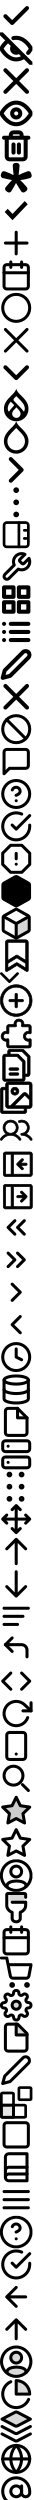
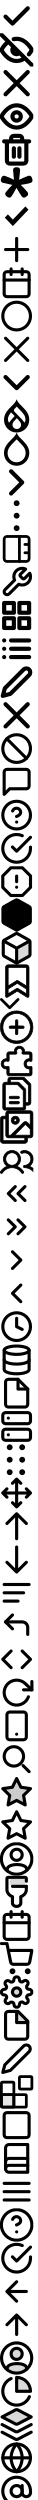
<svg xmlns="http://www.w3.org/2000/svg" xmlns:xlink="http://www.w3.org/1999/xlink">
  <symbol id="checkmark" viewBox="0 0 24 24">
    <path d="M20 6 9 17l-5-5" fill="none" stroke="currentColor" stroke-width="3" stroke-linecap="round" stroke-linejoin="round" />
  </symbol>
  <use xlink:href="#checkmark" width="24" height="24" />
  <view id="checkmark-view" viewBox="0 0 24 24" />
  <symbol id="hide" viewBox="0 0 24 24">
    <path d="M17.94 17.94A10.07 10.07 0 0 1 12 20c-7 0-11-8-11-8a18.45 18.45 0 0 1 5.06-5.94M9.9 4.24A9.12 9.12 0 0 1 12 4c7 0 11 8 11 8a18.5 18.5 0 0 1-2.16 3.19m-6.72-1.07a3 3 0 1 1-4.24-4.24M1 1l22 22" fill="none" stroke="currentColor" stroke-width="3" stroke-linecap="round" stroke-linejoin="round" />
  </symbol>
  <use xlink:href="#hide" y="24" width="24" height="24" />
  <view id="hide-view" viewBox="0 24 24 24" />
  <symbol id="remove" viewBox="0 0 24 24">
    <path d="M20 4 4 20M4 4l16 16" fill="none" stroke="currentColor" stroke-width="3" stroke-linecap="round" stroke-linejoin="round" />
  </symbol>
  <use xlink:href="#remove" y="48" width="24" height="24" />
  <view id="remove-view" viewBox="0 48 24 24" />
  <symbol id="show" viewBox="0 0 24 24">
    <g fill="none" stroke="currentColor" stroke-width="3" stroke-linecap="round" stroke-linejoin="round">
      <path d="M1 12s4-8 11-8 11 8 11 8-4 8-11 8-11-8-11-8z" />
      <circle cx="12" cy="12" r="3" />
    </g>
  </symbol>
  <use xlink:href="#show" y="72" width="24" height="24" />
  <view id="show-view" viewBox="0 72 24 24" />
  <symbol id="trash" viewBox="0 0 24 24">
    <path d="M3 6h18m-2 0v14a2 2 0 0 1-2 2H7a2 2 0 0 1-2-2V6m3 0V4a2 2 0 0 1 2-2h4a2 2 0 0 1 2 2v2m-6 5v6m4-6v6" fill="none" stroke="currentColor" stroke-width="3" stroke-linecap="round" stroke-linejoin="round" />
  </symbol>
  <use xlink:href="#trash" y="96" width="24" height="24" />
  <view id="trash-view" viewBox="0 96 24 24" />
  <symbol id="asterisk" viewBox="0 0 24 24">
    <path fill="currentColor" d="M2.04 11.869a1.973 1.973 0 0 1-1.39-2.53l.388-1.2a1.976 1.976 0 0 1 2.564-1.254c2.867 1.067 5.02 2.008 6.454 2.826-.31-2.963-.521-5.3-.633-7.013C9.35 1.584 10.245.671 11.36.671h1.172c1.129 0 2.036.933 1.96 2.06-.135 1.991-.378 4.307-.734 6.944 1.993-1.004 4.214-1.947 6.668-2.83 1.044-.376 2.182.202 2.524 1.258l.437 1.35c.338 1.045-.23 2.173-1.287 2.477a43.855 43.855 0 0 1-7.143 1.447c1.215 1.057 2.841 2.795 4.88 5.213a1.978 1.978 0 0 1-.38 2.888l-1.005.713c-.89.63-2.124.432-2.736-.472-1.14-1.684-2.421-3.75-3.843-6.2-1.316 2.507-2.515 4.58-3.596 6.212-.6.906-1.828 1.09-2.71.454l-.98-.707a1.986 1.986 0 0 1-.376-2.877c2.115-2.555 3.676-4.296 4.683-5.224-2.375-.459-4.66-.963-6.854-1.508Z" />
  </symbol>
  <use xlink:href="#asterisk" y="120" width="24" height="24" />
  <view id="asterisk-view" viewBox="0 120 24 24" />
  <symbol id="checked" viewBox="0 0 24 24">
    <path fill="currentColor" d="m5.692 10.644 3.58 3.758 9.036-9.489 2.226 2.34L9.272 19.088l-5.806-6.103 2.226-2.34Z" />
  </symbol>
  <use xlink:href="#checked" y="144" width="24" height="24" />
  <view id="checked-view" viewBox="0 144 24 24" />
  <symbol id="add" viewBox="0 0 24 24">
    <path d="M12 4v16m-8-8h16" fill="none" stroke="currentColor" stroke-width="2.25" stroke-linecap="round" stroke-linejoin="round" />
  </symbol>
  <use xlink:href="#add" y="168" width="24" height="24" />
  <view id="add-view" viewBox="0 168 24 24" />
  <symbol id="calendar" viewBox="0 0 24 24">
    <g fill="none" stroke="currentColor" stroke-width="2.25" stroke-linecap="round" stroke-linejoin="round">
      <rect x="3" y="4" width="18" height="18" rx="2" ry="2" />
      <path d="M16 2v4M8 2v4m-5 4h18" />
    </g>
  </symbol>
  <use xlink:href="#calendar" y="192" width="24" height="24" />
  <view id="calendar-view" viewBox="0 192 24 24" />
  <symbol id="circle" viewBox="0 0 24 24">
    <circle cx="12" cy="12" r="10" fill="none" stroke="currentColor" stroke-width="2.25" stroke-linecap="round" stroke-linejoin="round" />
  </symbol>
  <use xlink:href="#circle" y="216" width="24" height="24" />
  <view id="circle-view" viewBox="0 216 24 24" />
  <symbol id="close" viewBox="0 0 24 24">
    <path d="M20 4 4 20M4 4l16 16" fill="none" stroke="currentColor" stroke-width="2.25" stroke-linecap="round" stroke-linejoin="round" />
  </symbol>
  <use xlink:href="#close" y="240" width="24" height="24" />
  <view id="close-view" viewBox="0 240 24 24" />
  <symbol id="drop" viewBox="0 0 24 24">
    <path d="m4 8 8 8 8-8" fill="none" stroke="currentColor" stroke-width="3" stroke-linecap="round" stroke-linejoin="round" />
  </symbol>
  <use xlink:href="#drop" y="264" width="24" height="24" />
  <view id="drop-view" viewBox="0 264 24 24" />
  <symbol id="drupal" viewBox="0 0 24 24">
    <path d="M15.792 5.064C14.088 3.408 12.504 1.824 12.024 0c-.48 1.824-2.064 3.408-3.768 5.064-2.496 2.496-5.352 5.352-5.352 9.648-.144 5.016 3.888 9.192 8.904 9.288 5.016.096 9.216-3.888 9.288-8.904v-.384c.048-4.296-2.808-7.152-5.304-9.648ZM7.56 15.528a5.498 5.498 0 0 0-.696 1.128c-.048.048-.096.12-.168.12h-.048c-.216 0-.432-.384-.432-.384-.048-.096-.12-.216-.168-.312L6 15.984c-.552-1.2-.096-2.904-.096-2.904.216-.816.6-1.632 1.08-2.328.312-.432.648-.864.984-1.296l.432.432 2.04 2.064c.096.096.096.216 0 .312L8.328 14.64l-.768.888Zm4.56 5.952c-1.728 0-3.168-1.416-3.12-3.168 0-.768.312-1.512.768-2.064.648-.768 1.464-1.56 2.376-2.592 1.032 1.128 1.728 1.848 2.376 2.736.048.048.096.12.12.216.336.528.552 1.128.552 1.776.072 1.728-1.344 3.096-3.072 3.096Zm5.904-5.016a.497.497 0 0 1-.312.264h-.048a.913.913 0 0 1-.312-.216c-.552-.816-1.176-1.608-1.848-2.28l-.816-.864-2.76-2.856a35.757 35.757 0 0 1-1.632-1.68c0-.048-.048-.048-.048-.048a1.218 1.218 0 0 1-.216-.432v-.096c-.096-.48.096-.96.432-1.296.528-.528 1.08-1.08 1.608-1.632.552.6 1.176 1.2 1.776 1.824 1.2 1.128 2.28 2.376 3.288 3.72.816 1.176 1.248 2.496 1.248 3.936-.096.504-.168 1.104-.36 1.656Z" />
  </symbol>
  <use xlink:href="#drupal" y="288" width="24" height="24" />
  <view id="drupal-view" viewBox="0 288 24 24" />
  <symbol id="gin" viewBox="0 0 24 24">
    <path d="M12 4.92c.6.696 1.272 1.344 1.92 1.992 2.4 2.4 4.56 4.56 4.56 7.776v.408c-.096 3.528-3 6.384-6.528 6.384h-.12c-1.728-.048-3.384-.744-4.56-1.992-1.176-1.296-1.824-2.952-1.776-4.728v-.048c0-3.216 2.256-5.4 4.56-7.776A49.835 49.835 0 0 0 12 4.92ZM12 0c-.48 1.824-2.088 3.432-3.792 5.04-2.472 2.52-5.328 5.4-5.328 9.648-.12 5.04 3.912 9.216 8.904 9.312H12c4.92 0 9-3.96 9.12-8.904v-.384c0-4.296-2.88-7.128-5.352-9.648C14.088 3.432 12.48 1.824 12 0Z" />
  </symbol>
  <use xlink:href="#gin" y="312" width="24" height="24" />
  <view id="gin-view" viewBox="0 312 24 24" />
  <symbol id="handle" viewBox="0 0 24 24">
    <path d="m8 20 8-8-8-8" fill="none" stroke="currentColor" stroke-width="3" stroke-linecap="round" stroke-linejoin="round" />
  </symbol>
  <use xlink:href="#handle" y="336" width="24" height="24" />
  <view id="handle-view" viewBox="0 336 24 24" />
  <symbol id="more" viewBox="0 0 24 24">
    <path d="M12 13a1 1 0 1 0 0-2 1 1 0 0 0 0 2Zm0-9a1 1 0 1 0 0-2 1 1 0 0 0 0 2Zm0 18a1 1 0 1 0 0-2 1 1 0 0 0 0 2Z" fill="none" stroke="currentColor" stroke-width="2.25" stroke-linecap="round" stroke-linejoin="round" />
  </symbol>
  <use xlink:href="#more" y="360" width="24" height="24" />
  <view id="more-view" viewBox="0 360 24 24" />
  <symbol id="sidebar" viewBox="0 0 24 24">
    <g fill="none" stroke="currentColor" stroke-width="2" stroke-linecap="round" stroke-linejoin="round">
      <rect x="3" y="3" width="18" height="18" rx="2" ry="2" />
      <path d="M14 3v18m4-12.25h2m-2 6h2" />
    </g>
  </symbol>
  <use xlink:href="#sidebar" y="384" width="24" height="24" />
  <view id="sidebar-view" viewBox="0 384 24 24" />
  <symbol id="tool" viewBox="0 0 24 24">
    <path d="M14.7 6.3a1 1 0 0 0 0 1.4l1.6 1.6a1 1 0 0 0 1.4 0l3.77-3.77a6 6 0 0 1-7.94 7.94l-6.91 6.91a2.12 2.12 0 0 1-3-3l6.91-6.91a6 6 0 0 1 7.94-7.94l-3.76 3.76z" fill="none" stroke="currentColor" stroke-width="2.25" stroke-linecap="round" stroke-linejoin="round" />
  </symbol>
  <use xlink:href="#tool" y="408" width="24" height="24" />
  <view id="tool-view" viewBox="0 408 24 24" />
  <symbol id="grid" viewBox="0 0 24 24">
    <path d="M3 3h7v7H3zm11 0h7v7h-7zm0 11h7v7h-7zM3 14h7v7H3z" fill="none" stroke="currentColor" stroke-width="3" stroke-linecap="round" stroke-linejoin="round" />
  </symbol>
  <use xlink:href="#grid" y="432" width="24" height="24" />
  <view id="grid-view" viewBox="0 432 24 24" />
  <symbol id="list" viewBox="0 0 24 24">
    <path d="M8 6h13M8 12h13M8 18h13M3 6h.01M3 12h.01M3 18h.01" fill="none" stroke="currentColor" stroke-width="3" stroke-linecap="round" stroke-linejoin="round" />
  </symbol>
  <use xlink:href="#list" y="456" width="24" height="24" />
  <view id="list-view" viewBox="0 456 24 24" />
  <symbol id="media-edit" viewBox="0 0 24 24">
    <path d="M17 3a2.828 2.828 0 1 1 4 4L7.5 20.5 2 22l1.5-5.5L17 3z" fill="none" stroke="currentColor" stroke-width="3" stroke-linecap="round" stroke-linejoin="round" />
  </symbol>
  <use xlink:href="#media-edit" y="480" width="24" height="24" />
  <view id="media-edit-view" viewBox="0 480 24 24" />
  <symbol id="media-remove" viewBox="0 0 24 24">
    <path d="M20 4 4 20M4 4l16 16" fill="none" stroke="currentColor" stroke-width="3" stroke-linecap="round" stroke-linejoin="round" />
  </symbol>
  <use xlink:href="#media-remove" y="504" width="24" height="24" />
  <view id="media-remove-view" viewBox="0 504 24 24" />
  <symbol id="error" viewBox="0 0 24 24">
    <g fill="none" stroke="currentColor" stroke-width="2.25" stroke-linecap="round" stroke-linejoin="round">
      <circle cx="12" cy="12" r="10" />
      <path d="m4.93 4.93 14.14 14.14" />
    </g>
  </symbol>
  <use xlink:href="#error" y="528" width="24" height="24" />
  <view id="error-view" viewBox="0 528 24 24" />
  <symbol id="info" viewBox="0 0 24 24">
    <path d="M21 15a2 2 0 0 1-2 2H7l-4 4V5a2 2 0 0 1 2-2h14a2 2 0 0 1 2 2z" fill="none" stroke="currentColor" stroke-width="2.25" stroke-linecap="round" stroke-linejoin="round" />
  </symbol>
  <use xlink:href="#info" y="552" width="24" height="24" />
  <view id="info-view" viewBox="0 552 24 24" />
  <symbol id="question" viewBox="0 0 24 24">
    <g fill="none" stroke="currentColor" stroke-width="2.25" stroke-linecap="round" stroke-linejoin="round">
      <circle cx="12" cy="12" r="10" />
      <path d="M9.09 9a3 3 0 0 1 5.83 1c0 2-3 3-3 3m.08 4h.01" />
    </g>
  </symbol>
  <use xlink:href="#question" y="576" width="24" height="24" />
  <view id="question-view" viewBox="0 576 24 24" />
  <symbol id="status" viewBox="0 0 24 24">
    <g fill="none" stroke="currentColor" stroke-width="2.25" stroke-linecap="round" stroke-linejoin="round">
      <path d="M22 11.08V12a10 10 0 1 1-5.93-9.14" />
      <path d="M22 4 12 14.01l-3-3" />
    </g>
  </symbol>
  <use xlink:href="#status" y="600" width="24" height="24" />
  <view id="status-view" viewBox="0 600 24 24" />
  <symbol id="warning" viewBox="0 0 24 24">
    <path d="M7.86 2h8.28L22 7.86v8.28L16.14 22H7.86L2 16.14V7.86L7.86 2zM12 8v4m0 4h.01" fill="none" stroke="currentColor" stroke-width="2.25" stroke-linecap="round" stroke-linejoin="round" />
  </symbol>
  <use xlink:href="#warning" y="624" width="24" height="24" />
  <view id="warning-view" viewBox="0 624 24 24" />
  <symbol id="block" viewBox="0 0 24 24">
    <g stroke="currentColor" stroke-width="2.25" stroke-linecap="round" stroke-linejoin="round">
      <path d="M12.667 1.3h0l.005.003 8.55 4.798.003.001c.2.114.364.277.477.469.114.193.173.41.173.63V16.8c0 .22-.06.436-.173.63a1.298 1.298 0 0 1-.477.468h-.002l-8.551 4.8-.005.002a1.353 1.353 0 0 1-1.334 0l-.005-.003-8.55-4.798-.003-.001a1.298 1.298 0 0 1-.477-.469 1.243 1.243 0 0 1-.173-.629V7.2c0-.22.06-.437.173-.63a1.298 1.298 0 0 1 .48-.469l8.55-4.798h0l.005-.003a1.354 1.354 0 0 1 1.334 0Z" />
      <path d="m3 7 9 5 9-5m-9 16V12" />
    </g>
  </symbol>
  <use xlink:href="#block" y="648" width="24" height="24" />
  <view id="block-view" viewBox="0 648 24 24" />
  <symbol id="blocks" viewBox="0 0 24 24">
    <g fill="none" stroke="currentColor" stroke-width="2.25" stroke-linecap="round" stroke-linejoin="round">
      <path d="M12.643 1.544h0l.004.002 8.373 4.699h.002c.193.11.35.266.459.45.109.186.165.394.166.605v9.4c0 .21-.057.42-.166.604a1.248 1.248 0 0 1-.46.452l-8.374 4.698-.004.002a1.301 1.301 0 0 1-1.284 0l-.004-.002-8.373-4.698-.002-.002a1.248 1.248 0 0 1-.46-.45 1.193 1.193 0 0 1-.165-.604V7.3c0-.211.057-.42.166-.604.109-.185.266-.34.459-.45l.002-.001 8.373-4.699h0l.004-.002a1.303 1.303 0 0 1 1.284 0Z" />
      <path d="M3.188 7.104 12.001 12l8.812-4.896M12 22.77V12" />
    </g>
    <path d="m12 12 9.5-5v10.5L12 23V12Z" fill="currentColor" fill-opacity=".15" />
  </symbol>
  <use xlink:href="#blocks" y="672" width="24" height="24" />
  <view id="blocks-view" viewBox="0 672 24 24" />
  <symbol id="bookmarks" viewBox="0 0 24 24">
    <path d="M19.04 0H5.88A1.88 1.88 0 0 0 4 1.88v20.68a.94.94 0 0 0 1.438.797l7.022-4.389 7.023 4.389a.939.939 0 0 0 1.437-.797V1.88A1.88 1.88 0 0 0 19.04 0Zm0 1.88v13.345l-6.083-3.801a.94.94 0 0 0-.996 0l-6.081 3.8V1.88h13.16Zm-6.083 15.184a.94.94 0 0 0-.996 0l-6.081 3.8v-3.423l6.58-4.113 6.58 4.113v3.424l-6.083-3.801Z" fill="currentColor" stroke="currentColor" stroke-width=".5" stroke-linecap="round" stroke-linejoin="round" />
  </symbol>
  <use xlink:href="#bookmarks" y="696" width="24" height="24" />
  <view id="bookmarks-view" viewBox="0 696 24 24" />
  <symbol id="chevron-down" viewBox="0 0 14 9">
    <path d="m1 1 6 6 6-6" fill="none" stroke="currentColor" stroke-width="2" stroke-linecap="round" stroke-linejoin="round" />
  </symbol>
  <use xlink:href="#chevron-down" y="720" width="14" height="9" />
  <view id="chevron-down-view" viewBox="0 720 14 9" />
  <symbol id="create" viewBox="0 0 24 24">
    <path d="M12 .25A11.75 11.75 0 1 0 23.75 12 11.762 11.762 0 0 0 12 .25Zm0 21.692A9.943 9.943 0 1 1 21.942 12 9.954 9.954 0 0 1 12 21.942ZM17.423 12a.903.903 0 0 1-.904.904h-3.615v3.615a.904.904 0 1 1-1.808 0v-3.615H7.481a.904.904 0 1 1 0-1.808h3.615V7.481a.904.904 0 1 1 1.808 0v3.615h3.615a.903.903 0 0 1 .904.904Z" fill="currentColor" stroke="currentColor" stroke-width=".5" stroke-linecap="round" stroke-linejoin="round" />
  </symbol>
  <use xlink:href="#create" y="729" width="24" height="24" />
  <view id="create-view" viewBox="0 729 24 24" />
  <symbol id="extend-new" viewBox="0 0 24 24">
    <path d="M22.715 16.35a.825.825 0 0 0-.793-.048 2.063 2.063 0 1 1 0-3.729.825.825 0 0 0 1.178-.746V7.425a1.65 1.65 0 0 0-1.65-1.65h-3.736a3.725 3.725 0 0 0-1.148-3.119 3.713 3.713 0 0 0-6.23 3.119H6.6a1.65 1.65 0 0 0-1.65 1.65v3.322a3.726 3.726 0 0 0-3.91 2.437 3.72 3.72 0 0 0 3.91 4.947v3.319A1.65 1.65 0 0 0 6.6 23.1h14.85a1.65 1.65 0 0 0 1.65-1.65v-4.402a.824.824 0 0 0-.385-.699Zm-1.265 5.1H6.6v-4.402a.825.825 0 0 0-1.18-.746 2.061 2.061 0 1 1 0-3.729.825.825 0 0 0 1.18-.746V7.425h4.815a.825.825 0 0 0 .746-1.18 2.063 2.063 0 1 1 3.729 0 .825.825 0 0 0 .745 1.18h4.815v3.324a3.713 3.713 0 1 0 0 7.379v3.322Z" fill="currentColor" stroke="currentColor" stroke-width=".55" stroke-linecap="round" stroke-linejoin="round" />
  </symbol>
  <use xlink:href="#extend-new" y="753" width="24" height="24" />
  <view id="extend-new-view" viewBox="0 753 24 24" />
  <symbol id="files" viewBox="0 0 24 24">
    <path d="M22.005 4.841 17.397.233a.92.92 0 0 0-.651-.27H7.53a1.843 1.843 0 0 0-1.844 1.844V3.65H3.843A1.843 1.843 0 0 0 2 5.493v16.589a1.844 1.844 0 0 0 1.843 1.843h12.902a1.843 1.843 0 0 0 1.844-1.843v-1.843h1.843a1.843 1.843 0 0 0 1.843-1.844V5.493a.922.922 0 0 0-.27-.652Zm-5.26 17.24H3.844V5.494h8.835l4.067 4.068v12.521Zm3.687-3.686h-1.843V9.18a.92.92 0 0 0-.27-.652L13.711 3.92a.922.922 0 0 0-.652-.27H7.53V1.807h8.835l4.068 4.067v12.521ZM13.98 14.71a.921.921 0 0 1-.922.922H7.53a.921.921 0 1 1 0-1.844h5.53a.921.921 0 0 1 .922.922Zm0 3.686a.921.921 0 0 1-.922.922H7.53a.921.921 0 1 1 0-1.843h5.53a.921.921 0 0 1 .922.921Z" fill="currentColor" stroke="currentColor" stroke-width=".5" stroke-linecap="round" stroke-linejoin="round" />
  </symbol>
  <use xlink:href="#files" y="777" width="24" height="24" />
  <view id="files-view" viewBox="0 777 24 24" />
  <symbol id="media" viewBox="0 0 24 24">
    <path d="M21.792.25H6.125a1.958 1.958 0 0 0-1.958 1.958v1.959H2.208A1.958 1.958 0 0 0 .25 6.125v15.667a1.959 1.959 0 0 0 1.958 1.958h15.667a1.959 1.959 0 0 0 1.958-1.958v-1.959h1.959a1.958 1.958 0 0 0 1.958-1.958V2.208A1.959 1.959 0 0 0 21.792.25ZM6.125 2.208h15.667V10.7l-2.044-2.044a1.959 1.959 0 0 0-2.769 0l-9.218 9.219H6.125V2.208Zm11.75 19.584H2.208V6.125h1.959v11.75a1.959 1.959 0 0 0 1.958 1.958h11.75v1.959Zm3.917-3.917h-11.26l7.833-7.833 3.427 3.427v4.406ZM11.02 10.042a2.938 2.938 0 1 0 0-5.876 2.938 2.938 0 0 0 0 5.876Zm0-3.917a.98.98 0 1 1 0 1.96.98.98 0 0 1 0-1.96Z" fill="currentColor" stroke="currentColor" stroke-width=".5" stroke-linecap="round" stroke-linejoin="round" />
  </symbol>
  <use xlink:href="#media" y="801" width="24" height="24" />
  <view id="media-view" viewBox="0 801 24 24" />
  <symbol id="people-new" viewBox="0 0 24 24">
-     <path d="M10.992 14.805a5.625 5.625 0 1 0-6.234 0A8.983 8.983 0 0 0 .33 18.34a.75.75 0 1 0 1.256.82 7.5 7.5 0 0 1 12.576 0 .75.75 0 0 0 1.256-.82 8.983 8.983 0 0 0-4.427-3.535Zm-7.242-4.68a4.125 4.125 0 1 1 8.25 0 4.125 4.125 0 0 1-8.25 0Zm19.7 9.253a.75.75 0 0 1-1.037-.218 7.484 7.484 0 0 0-6.288-3.41.75.75 0 0 1 0-1.5 4.125 4.125 0 1 0-1.532-7.957.75.75 0 1 1-.557-1.392 5.625 5.625 0 0 1 5.206 9.904 8.983 8.983 0 0 1 4.427 3.535.75.75 0 0 1-.218 1.038Z" fill="currentColor" stroke="currentColor" stroke-width=".5" stroke-linecap="round" stroke-linejoin="round" />
+     <path d="M12.091 16.286a6.188 6.188 0 1 0-6.857 0 9.881 9.881 0 0 0-4.871 3.888.825.825 0 1 0 1.382.902 8.25 8.25 0 0 1 13.833 0 .825.825 0 0 0 1.382-.902 9.881 9.881 0 0 0-4.87-3.888Zm-7.966-5.148a4.538 4.538 0 1 1 9.075 0 4.538 4.538 0 0 1-9.075 0Zm21.67 10.178a.825.825 0 0 1-1.14-.24 8.232 8.232 0 0 0-6.917-3.751.825.825 0 0 1 0-1.65 4.538 4.538 0 1 0-1.686-8.753.825.825 0 1 1-.612-1.53 6.188 6.188 0 0 1 5.726 10.894 9.881 9.881 0 0 1 4.87 3.888.825.825 0 0 1-.24 1.142Z" fill="currentColor" stroke="currentColor" stroke-width=".55" stroke-linecap="round" stroke-linejoin="round" />
  </symbol>
  <use xlink:href="#people-new" y="825" width="24" height="24" />
  <view id="people-new-view" viewBox="0 825 24 24" />
-   <symbol class="sidebar-toggle__icon sidebar-toggle__icon--collapse" id="toggle-collapse" viewBox="0 0 24 24">
-     <path fill-rule="evenodd" clip-rule="evenodd" d="M4.125 4.125h18.15a1.65 1.65 0 0 1 1.65 1.65v14.85a1.65 1.65 0 0 1-1.65 1.65H4.125a1.65 1.65 0 0 1-1.65-1.65V5.775a1.65 1.65 0 0 1 1.65-1.65Zm4.125 1.65H4.125v14.85H8.25V5.775Zm1.65 14.85h12.375V5.775H9.9v14.85ZM20.075 13.2a.825.825 0 0 1-.825.825h-4.059l1.893 1.892a.825.825 0 0 1-1.167 1.167l-3.3-3.3a.825.825 0 0 1 0-1.167l3.3-3.3a.825.825 0 1 1 1.166 1.166l-1.892 1.892h4.059a.825.825 0 0 1 .825.825Z" fill="currentColor" stroke="currentColor" stroke-width=".55" stroke-linecap="round" stroke-linejoin="round" />
-   </symbol>
-   <use class="sidebar-toggle__icon sidebar-toggle__icon--collapse" xlink:href="#toggle-collapse" y="849" width="24" height="24" />
-   <view id="toggle-collapse-view" viewBox="0 849 24 24" />
-   <symbol class="sidebar-toggle__icon sidebar-toggle__icon--expand" id="toggle-expand" viewBox="0 0 24 24">
-     <path fill-rule="evenodd" clip-rule="evenodd" d="M4.125 4.125h18.15a1.65 1.65 0 0 1 1.65 1.65v14.85a1.65 1.65 0 0 1-1.65 1.65H4.125a1.65 1.65 0 0 1-1.65-1.65V5.775a1.65 1.65 0 0 1 1.65-1.65Zm4.125 1.65H4.125v14.85H8.25V5.775Zm1.65 14.85h12.375V5.775H9.9v14.85Zm2.475-7.425a.825.825 0 0 1 .825-.825h4.059l-1.892-1.89a.825.825 0 1 1 1.166-1.168l3.3 3.3a.823.823 0 0 1 0 1.167l-3.3 3.3a.825.825 0 1 1-1.166-1.167l1.892-1.892H13.2a.825.825 0 0 1-.825-.825Z" fill="currentColor" stroke="currentColor" stroke-width=".55" stroke-linecap="round" stroke-linejoin="round" />
-   </symbol>
-   <use class="sidebar-toggle__icon sidebar-toggle__icon--expand" xlink:href="#toggle-expand" y="873" width="24" height="24" />
-   <view id="toggle-expand-view" viewBox="0 873 24 24" />
  <symbol id="first" viewBox="0 0 24 24">
    <path d="m11 17-5-5 5-5m7 10-5-5 5-5" fill="none" stroke="currentColor" stroke-width="2.25" stroke-linecap="round" stroke-linejoin="round" />
  </symbol>
-   <use xlink:href="#first" y="897" width="24" height="24" />
-   <view id="first-view" viewBox="0 897 24 24" />
+   <use xlink:href="#first" y="849" width="24" height="24" />
+   <view id="first-view" viewBox="0 849 24 24" />
  <symbol id="last" viewBox="0 0 24 24">
    <path d="m13 17 5-5-5-5M6 17l5-5-5-5" fill="none" stroke="currentColor" stroke-width="2.25" stroke-linecap="round" stroke-linejoin="round" />
  </symbol>
-   <use xlink:href="#last" y="921" width="24" height="24" />
-   <view id="last-view" viewBox="0 921 24 24" />
+   <use xlink:href="#last" y="873" width="24" height="24" />
+   <view id="last-view" viewBox="0 873 24 24" />
  <symbol id="next" viewBox="0 0 24 24">
    <path d="m9 18 6-6-6-6" fill="none" stroke="currentColor" stroke-width="2.25" stroke-linecap="round" stroke-linejoin="round" />
  </symbol>
-   <use xlink:href="#next" y="945" width="24" height="24" />
-   <view id="next-view" viewBox="0 945 24 24" />
+   <use xlink:href="#next" y="897" width="24" height="24" />
+   <view id="next-view" viewBox="0 897 24 24" />
  <symbol id="prev" viewBox="0 0 24 24">
    <path d="m15 18-6-6 6-6" fill="none" stroke="currentColor" stroke-width="2.25" stroke-linecap="round" stroke-linejoin="round" />
  </symbol>
-   <use xlink:href="#prev" y="969" width="24" height="24" />
-   <view id="prev-view" viewBox="0 969 24 24" />
+   <use xlink:href="#prev" y="921" width="24" height="24" />
+   <view id="prev-view" viewBox="0 921 24 24" />
  <symbol id="clock" viewBox="0 0 24 24">
    <g fill="none" stroke="currentColor" stroke-width="2.25" stroke-linecap="round" stroke-linejoin="round">
      <circle cx="12" cy="12" r="10" />
      <path d="M12 6v6l4 2" />
    </g>
  </symbol>
-   <use xlink:href="#clock" y="993" width="24" height="24" />
-   <view id="clock-view" viewBox="0 993 24 24" />
+   <use xlink:href="#clock" y="945" width="24" height="24" />
+   <view id="clock-view" viewBox="0 945 24 24" />
  <symbol id="database" viewBox="0 0 24 24">
    <g fill="none" stroke="currentColor" stroke-width="2.25" stroke-linecap="round" stroke-linejoin="round">
      <ellipse cx="12" cy="5" rx="9" ry="3" />
      <path d="M21 12c0 1.66-4 3-9 3s-9-1.34-9-3" />
      <path d="M3 5v14c0 1.66 4 3 9 3s9-1.34 9-3V5" />
    </g>
  </symbol>
-   <use xlink:href="#database" y="1017" width="24" height="24" />
-   <view id="database-view" viewBox="0 1017 24 24" />
+   <use xlink:href="#database" y="969" width="24" height="24" />
+   <view id="database-view" viewBox="0 969 24 24" />
  <symbol id="php" viewBox="0 0 24 24">
    <g fill="none" stroke="currentColor" stroke-width="2.25" stroke-linecap="round" stroke-linejoin="round">
      <path d="M13 2H6a2 2 0 0 0-2 2v16a2 2 0 0 0 2 2h12a2 2 0 0 0 2-2V9z" />
      <path d="M13 2v7h7" />
    </g>
  </symbol>
-   <use xlink:href="#php" y="1041" width="24" height="24" />
-   <view id="php-view" viewBox="0 1041 24 24" />
+   <use xlink:href="#php" y="993" width="24" height="24" />
+   <view id="php-view" viewBox="0 993 24 24" />
  <symbol id="server" viewBox="0 0 24 24">
    <g fill="none" stroke="currentColor" stroke-width="2.25" stroke-linecap="round" stroke-linejoin="round">
      <rect x="2" y="2" width="20" height="8" rx="2" ry="2" />
      <rect x="2" y="14" width="20" height="8" rx="2" ry="2" />
      <path d="M6 6h.01M6 18h.01" />
    </g>
  </symbol>
-   <use xlink:href="#server" y="1065" width="24" height="24" />
-   <view id="server-view" viewBox="0 1065 24 24" />
+   <use xlink:href="#server" y="1017" width="24" height="24" />
+   <view id="server-view" viewBox="0 1017 24 24" />
  <symbol id="drag-dots" viewBox="0 0 24 24">
    <path d="M7 13a1 1 0 1 0 0-2 1 1 0 0 0 0 2Zm0-9a1 1 0 1 0 0-2 1 1 0 0 0 0 2Zm0 18a1 1 0 1 0 0-2 1 1 0 0 0 0 2Zm9-9a1 1 0 1 0 0-2 1 1 0 0 0 0 2Zm0-9a1 1 0 1 0 0-2 1 1 0 0 0 0 2Zm0 18a1 1 0 1 0 0-2 1 1 0 0 0 0 2Z" fill="none" stroke="currentColor" stroke-width="2.25" stroke-linecap="round" stroke-linejoin="round" />
  </symbol>
-   <use xlink:href="#drag-dots" y="1089" width="24" height="24" />
-   <view id="drag-dots-view" viewBox="0 1089 24 24" />
+   <use xlink:href="#drag-dots" y="1041" width="24" height="24" />
+   <view id="drag-dots-view" viewBox="0 1041 24 24" />
  <symbol id="drag" viewBox="0 0 24 24">
    <path d="m5 9-3 3 3 3M9 5l3-3 3 3m0 14-3 3-3-3M19 9l3 3-3 3M2 12h20M12 2v20" fill="none" stroke="currentColor" stroke-width="2.25" stroke-linecap="round" stroke-linejoin="round" />
  </symbol>
-   <use xlink:href="#drag" y="1113" width="24" height="24" />
-   <view id="drag-view" viewBox="0 1113 24 24" />
+   <use xlink:href="#drag" y="1065" width="24" height="24" />
+   <view id="drag-view" viewBox="0 1065 24 24" />
  <symbol id="sort-asc" viewBox="0 0 24 24">
    <path d="M12 21V3m-7 7 7-7 7 7" fill="none" stroke="currentColor" stroke-width="2.25" stroke-linecap="round" stroke-linejoin="round" />
  </symbol>
-   <use xlink:href="#sort-asc" y="1137" width="24" height="24" />
-   <view id="sort-asc-view" viewBox="0 1137 24 24" />
+   <use xlink:href="#sort-asc" y="1089" width="24" height="24" />
+   <view id="sort-asc-view" viewBox="0 1089 24 24" />
  <symbol id="sort-desc" viewBox="0 0 24 24">
    <path d="M12 3v18m7-7-7 7-7-7" fill="none" stroke="currentColor" stroke-width="2.25" stroke-linecap="round" stroke-linejoin="round" />
  </symbol>
-   <use xlink:href="#sort-desc" y="1161" width="24" height="24" />
-   <view id="sort-desc-view" viewBox="0 1161 24 24" />
+   <use xlink:href="#sort-desc" y="1113" width="24" height="24" />
+   <view id="sort-desc-view" viewBox="0 1113 24 24" />
  <symbol id="sort" viewBox="0 0 24 24">
    <path d="M3 12h14M3 6h18M3 18h10" fill="none" stroke="currentColor" stroke-width="2.25" stroke-linecap="round" stroke-linejoin="round" />
  </symbol>
-   <use xlink:href="#sort" y="1185" width="24" height="24" />
-   <view id="sort-view" viewBox="0 1185 24 24" />
+   <use xlink:href="#sort" y="1137" width="24" height="24" />
+   <view id="sort-view" viewBox="0 1137 24 24" />
  <symbol id="backtosite" viewBox="0 0 24 24">
    <g fill="none" stroke="currentColor" stroke-width="2.25" stroke-linecap="round" stroke-linejoin="round">
      <path d="M9 14 4 9l5-5" />
      <path d="M20 18v-5a4 4 0 0 0-4-4H4" />
    </g>
  </symbol>
-   <use xlink:href="#backtosite" y="1209" width="24" height="24" />
-   <view id="backtosite-view" viewBox="0 1209 24 24" />
+   <use xlink:href="#backtosite" y="1161" width="24" height="24" />
+   <view id="backtosite-view" viewBox="0 1161 24 24" />
  <symbol id="devel" viewBox="0 0 24 24">
    <path d="m16 18 6-6-6-6M8 6l-6 6 6 6" fill="none" stroke="currentColor" stroke-width="2.25" stroke-linecap="round" stroke-linejoin="round" />
  </symbol>
-   <use xlink:href="#devel" y="1233" width="24" height="24" />
-   <view id="devel-view" viewBox="0 1233 24 24" />
+   <use xlink:href="#devel" y="1185" width="24" height="24" />
+   <view id="devel-view" viewBox="0 1185 24 24" />
  <symbol id="rebuild-cache" viewBox="0 0 24 24">
    <g fill="none" stroke="currentColor" stroke-width="2.25" stroke-linecap="round" stroke-linejoin="round">
      <path d="M23 4v6h-6" />
      <path d="M20.49 15a9 9 0 1 1-2.12-9.36L23 10" />
    </g>
  </symbol>
-   <use xlink:href="#rebuild-cache" y="1257" width="24" height="24" />
-   <view id="rebuild-cache-view" viewBox="0 1257 24 24" />
+   <use xlink:href="#rebuild-cache" y="1209" width="24" height="24" />
+   <view id="rebuild-cache-view" viewBox="0 1209 24 24" />
  <symbol id="responsive-preview" viewBox="0 0 24 24">
    <g fill="none" stroke="currentColor" stroke-width="2.25" stroke-linecap="round" stroke-linejoin="round">
      <rect x="5" y="2" width="14" height="20" rx="2" ry="2" />
      <path d="M12 18h.01" />
    </g>
  </symbol>
-   <use xlink:href="#responsive-preview" y="1281" width="24" height="24" />
-   <view id="responsive-preview-view" viewBox="0 1281 24 24" />
+   <use xlink:href="#responsive-preview" y="1233" width="24" height="24" />
+   <view id="responsive-preview-view" viewBox="0 1233 24 24" />
  <symbol id="search" viewBox="0 0 24 24">
    <path d="M10 17a7 7 0 1 0 0-14 7 7 0 0 0 0 14Zm11 4-4.35-4.35" fill="none" stroke="currentColor" stroke-width="2.25" stroke-linecap="round" stroke-linejoin="round" />
  </symbol>
-   <use xlink:href="#search" y="1305" width="24" height="24" />
-   <view id="search-view" viewBox="0 1305 24 24" />
+   <use xlink:href="#search" y="1257" width="24" height="24" />
+   <view id="search-view" viewBox="0 1257 24 24" />
  <symbol id="shortcut-filled" viewBox="0 0 24 24">
    <path d="m12 2 3.09 6.26L22 9.27l-5 4.87 1.18 6.88L12 17.77l-6.18 3.25L7 14.14 2 9.27l6.91-1.01L12 2z" fill="currentColor" fill-opacity=".2" stroke="currentColor" stroke-width="2.25" stroke-linecap="round" stroke-linejoin="round" />
  </symbol>
-   <use xlink:href="#shortcut-filled" y="1329" width="24" height="24" />
-   <view id="shortcut-filled-view" viewBox="0 1329 24 24" />
+   <use xlink:href="#shortcut-filled" y="1281" width="24" height="24" />
+   <view id="shortcut-filled-view" viewBox="0 1281 24 24" />
  <symbol id="shortcut" viewBox="0 0 24 24">
    <path d="m12 2 3.09 6.26L22 9.27l-5 4.87 1.18 6.88L12 17.77l-6.18 3.25L7 14.14 2 9.27l6.91-1.01L12 2z" fill="none" stroke="currentColor" stroke-width="2.25" stroke-linecap="round" stroke-linejoin="round" />
  </symbol>
-   <use xlink:href="#shortcut" y="1353" width="24" height="24" />
-   <view id="shortcut-view" viewBox="0 1353 24 24" />
+   <use xlink:href="#shortcut" y="1305" width="24" height="24" />
+   <view id="shortcut-view" viewBox="0 1305 24 24" />
  <symbol id="user" viewBox="0 0 24 24">
    <g fill="none" stroke="currentColor" stroke-width="2.25" stroke-linecap="round" stroke-linejoin="round">
      <path d="M12 13a4 4 0 1 0 0-8 4 4 0 0 0 0 8Zm-6.75 7v-.667C5.25 17 9.314 16 12.25 16s7 1 7 3.333V20" />
      <path d="M23 12c0 6.075-4.925 11-11 11S1 18.075 1 12 5.925 1 12 1s11 4.925 11 11Z" />
    </g>
  </symbol>
-   <use xlink:href="#user" y="1377" width="24" height="24" />
-   <view id="user-view" viewBox="0 1377 24 24" />
+   <use xlink:href="#user" y="1329" width="24" height="24" />
+   <view id="user-view" viewBox="0 1329 24 24" />
  <symbol id="appearance" viewBox="0 0 24 24">
    <g fill="none" stroke="currentColor" stroke-width="2.25" stroke-linecap="round" stroke-linejoin="round">
      <path d="M9 7.75h10" />
      <path fill="currentColor" fill-opacity=".15" stroke="none" d="M7 2.25h11v4.5H7z" />
      <path d="M19 4.077v-2.02c0-.445-.448-.807-1-.807H6c-.552 0-1 .362-1 .808v8.077c.004 2.175 1.562 4.153 4 5.077v4.615c0 1.338 1.343 2.423 3 2.423s3-1.085 3-2.423v-4.615c2.438-.924 3.997-2.902 4-5.077V7.75" />
    </g>
  </symbol>
-   <use xlink:href="#appearance" y="1401" width="24" height="24" />
-   <view id="appearance-view" viewBox="0 1401 24 24" />
+   <use xlink:href="#appearance" y="1353" width="24" height="24" />
+   <view id="appearance-view" viewBox="0 1353 24 24" />
  <symbol id="bat" viewBox="0 0 24 24">
    <g fill="none" stroke="currentColor" stroke-width="2.25" stroke-linecap="round" stroke-linejoin="round">
      <rect x="3" y="4" width="18" height="18" rx="2" ry="2" />
      <path d="M16 2v4M8 2v4m-5 4h18" />
    </g>
  </symbol>
-   <use xlink:href="#bat" y="1425" width="24" height="24" />
-   <view id="bat-view" viewBox="0 1425 24 24" />
+   <use xlink:href="#bat" y="1377" width="24" height="24" />
+   <view id="bat-view" viewBox="0 1377 24 24" />
  <symbol id="commerce" viewBox="0 0 24 24">
    <g fill="none" stroke="currentColor" stroke-width="2.25" stroke-linecap="round" stroke-linejoin="round">
      <circle cx="9" cy="21" r="1" />
      <circle cx="20" cy="21" r="1" />
      <path d="M1 1h4l2.68 13.39a2 2 0 0 0 2 1.61h9.72a2 2 0 0 0 2-1.61L23 6H6" />
    </g>
  </symbol>
-   <use xlink:href="#commerce" y="1449" width="24" height="24" />
-   <view id="commerce-view" viewBox="0 1449 24 24" />
+   <use xlink:href="#commerce" y="1401" width="24" height="24" />
+   <view id="commerce-view" viewBox="0 1401 24 24" />
  <symbol id="config" viewBox="0 0 24 24">
    <g fill="none" stroke="currentColor" stroke-width="2.25" stroke-linecap="round" stroke-linejoin="round">
      <circle fill="currentColor" fill-opacity=".15" cx="12" cy="12" r="3" />
      <path d="M19.4 15a1.65 1.65 0 0 0 .33 1.82l.06.06a2 2 0 0 1 0 2.83 2 2 0 0 1-2.83 0l-.06-.06a1.65 1.65 0 0 0-1.82-.33 1.65 1.65 0 0 0-1 1.51V21a2 2 0 0 1-2 2 2 2 0 0 1-2-2v-.09A1.65 1.65 0 0 0 9 19.4a1.65 1.65 0 0 0-1.82.33l-.06.06a2 2 0 0 1-2.83 0 2 2 0 0 1 0-2.83l.06-.06a1.65 1.65 0 0 0 .33-1.82 1.65 1.65 0 0 0-1.51-1H3a2 2 0 0 1-2-2 2 2 0 0 1 2-2h.09A1.65 1.65 0 0 0 4.6 9a1.65 1.65 0 0 0-.33-1.82l-.06-.06a2 2 0 0 1 0-2.83 2 2 0 0 1 2.83 0l.06.06a1.65 1.65 0 0 0 1.82.33H9a1.65 1.65 0 0 0 1-1.51V3a2 2 0 0 1 2-2 2 2 0 0 1 2 2v.09a1.65 1.65 0 0 0 1 1.51 1.65 1.65 0 0 0 1.82-.33l.06-.06a2 2 0 0 1 2.83 0 2 2 0 0 1 0 2.83l-.06.06a1.65 1.65 0 0 0-.33 1.82V9a1.65 1.65 0 0 0 1.51 1H21a2 2 0 0 1 2 2 2 2 0 0 1-2 2h-.09a1.65 1.65 0 0 0-1.51 1z" />
    </g>
  </symbol>
-   <use xlink:href="#config" y="1473" width="24" height="24" />
-   <view id="config-view" viewBox="0 1473 24 24" />
+   <use xlink:href="#config" y="1425" width="24" height="24" />
+   <view id="config-view" viewBox="0 1425 24 24" />
  <symbol id="content" viewBox="0 0 24 24">
    <g fill="none" stroke="currentColor" stroke-width="2.25" stroke-linecap="round" stroke-linejoin="round">
      <path d="M13 2H6a2 2 0 0 0-2 2v16a2 2 0 0 0 2 2h12a2 2 0 0 0 2-2V9z" />
      <path fill="currentColor" fill-opacity=".15" d="M12 2v8h8" />
    </g>
  </symbol>
-   <use xlink:href="#content" y="1497" width="24" height="24" />
-   <view id="content-view" viewBox="0 1497 24 24" />
+   <use xlink:href="#content" y="1449" width="24" height="24" />
+   <view id="content-view" viewBox="0 1449 24 24" />
  <symbol id="edit" viewBox="0 0 24 24">
    <path d="M17 3a2.828 2.828 0 1 1 4 4L7.5 20.5 2 22l1.5-5.5L17 3z" fill="none" stroke="currentColor" stroke-width="2.25" stroke-linecap="round" stroke-linejoin="round" />
  </symbol>
-   <use xlink:href="#edit" y="1521" width="24" height="24" />
-   <view id="edit-view" viewBox="0 1521 24 24" />
+   <use xlink:href="#edit" y="1473" width="24" height="24" />
+   <view id="edit-view" viewBox="0 1473 24 24" />
  <symbol id="extend" viewBox="0 0 24 24">
    <path d="M14.75 10h7.5c.5 0 .75-.23.75-.692V1.692C23 1.31 22.664 1 22.25 1h-7.5c-.414 0-.75.31-.75.692v7.616c0 .382.336.692.75.692ZM1 14h9V5.692C10 5.31 9.664 5 9.25 5h-7.5c-.414 0-.75.31-.75.692V14Zm.75 9H10v-9H1v8.308c0 .382.336.692.75.692ZM10 23h8.25c.5 0 .75-.23.75-.692v-7.616c0-.382-.336-.692-.75-.692H10v9Z" fill="none" stroke="currentColor" stroke-width="2" stroke-linecap="round" stroke-linejoin="round" />
    <path fill="currentColor" fill-opacity=".1" d="M1.75 23H10v-9H1v8.308c0 .382.336.692.75.692Z" stroke="currentColor" stroke-width="2" stroke-linecap="round" stroke-linejoin="round" />
  </symbol>
-   <use xlink:href="#extend" y="1545" width="24" height="24" />
-   <view id="extend-view" viewBox="0 1545 24 24" />
+   <use xlink:href="#extend" y="1497" width="24" height="24" />
+   <view id="extend-view" viewBox="0 1497 24 24" />
  <symbol id="fallback" viewBox="0 0 24 24">
    <rect x="3" y="3" width="18" height="18" rx="2" ry="2" fill="none" stroke="currentColor" stroke-width="2.25" stroke-linecap="round" stroke-linejoin="round" />
  </symbol>
-   <use xlink:href="#fallback" y="1569" width="24" height="24" />
-   <view id="fallback-view" viewBox="0 1569 24 24" />
+   <use xlink:href="#fallback" y="1521" width="24" height="24" />
+   <view id="fallback-view" viewBox="0 1521 24 24" />
  <symbol id="group" viewBox="0 0 24 24">
    <g fill="none" stroke="currentColor" stroke-width="2.25" stroke-linecap="round" stroke-linejoin="round">
      <path d="M4 19.5A2.5 2.5 0 0 1 6.5 17H20M4 14.5A2.5 2.5 0 0 1 6.5 12H20" />
      <path d="M6.5 2H20v20H6.5A2.5 2.5 0 0 1 4 19.5v-15A2.5 2.5 0 0 1 6.5 2v0Z" />
    </g>
  </symbol>
-   <use xlink:href="#group" y="1593" width="24" height="24" />
-   <view id="group-view" viewBox="0 1593 24 24" />
+   <use xlink:href="#group" y="1545" width="24" height="24" />
+   <view id="group-view" viewBox="0 1545 24 24" />
  <symbol id="hamburger" viewBox="0 0 24 24">
    <path d="M3 12h18M3 6h18M3 18h18" fill="none" stroke="currentColor" stroke-width="2.25" stroke-linecap="round" stroke-linejoin="round" />
  </symbol>
-   <use xlink:href="#hamburger" y="1617" width="24" height="24" />
-   <view id="hamburger-view" viewBox="0 1617 24 24" />
+   <use xlink:href="#hamburger" y="1569" width="24" height="24" />
+   <view id="hamburger-view" viewBox="0 1569 24 24" />
  <symbol id="help" viewBox="0 0 24 24">
    <g fill="none" stroke="currentColor" stroke-width="2.25" stroke-linecap="round" stroke-linejoin="round">
      <path d="M23 12c0 6.075-4.925 11-11 11S1 18.075 1 12 5.925 1 12 1s11 4.925 11 11Z" />
      <path d="M9.09 8a3 3 0 0 1 5.83 1c0 2-3 3-3 3m.08 5h.01" />
    </g>
  </symbol>
-   <use xlink:href="#help" y="1641" width="24" height="24" />
-   <view id="help-view" viewBox="0 1641 24 24" />
+   <use xlink:href="#help" y="1593" width="24" height="24" />
+   <view id="help-view" viewBox="0 1593 24 24" />
  <symbol id="local-tasks" viewBox="0 0 24 24">
    <g fill="none" stroke="currentColor" stroke-width="2.25" stroke-linecap="round" stroke-linejoin="round">
      <path d="M22 11.08V12a10 10 0 1 1-5.93-9.14" />
      <path d="M22 4 12 14.01l-3-3" />
    </g>
  </symbol>
-   <use xlink:href="#local-tasks" y="1665" width="24" height="24" />
-   <view id="local-tasks-view" viewBox="0 1665 24 24" />
+   <use xlink:href="#local-tasks" y="1617" width="24" height="24" />
+   <view id="local-tasks-view" viewBox="0 1617 24 24" />
  <symbol id="nav-toggle-toleft" viewBox="0 0 24 24">
    <path d="M19 12H5m7 7-7-7 7-7" fill="none" stroke="currentColor" stroke-width="2.25" stroke-linecap="round" stroke-linejoin="round" />
  </symbol>
-   <use xlink:href="#nav-toggle-toleft" y="1689" width="24" height="24" />
-   <view id="nav-toggle-toleft-view" viewBox="0 1689 24 24" />
+   <use xlink:href="#nav-toggle-toleft" y="1641" width="24" height="24" />
+   <view id="nav-toggle-toleft-view" viewBox="0 1641 24 24" />
  <symbol id="nav-toggle-totop" viewBox="0 0 24 24">
    <path d="M12 19V5m-7 7 7-7 7 7" fill="none" stroke="currentColor" stroke-width="2.25" stroke-linecap="round" stroke-linejoin="round" />
  </symbol>
-   <use xlink:href="#nav-toggle-totop" y="1713" width="24" height="24" />
-   <view id="nav-toggle-totop-view" viewBox="0 1713 24 24" />
+   <use xlink:href="#nav-toggle-totop" y="1665" width="24" height="24" />
+   <view id="nav-toggle-totop-view" viewBox="0 1665 24 24" />
  <symbol id="people" viewBox="0 0 24 24">
    <g fill="none" stroke="currentColor" stroke-width="2.25" stroke-linecap="round" stroke-linejoin="round">
      <ellipse fill="currentColor" fill-opacity=".15" cx="12.25" cy="19.5" rx="6.25" ry="2.5" stroke="none" />
      <path fill="currentColor" fill-opacity=".15" fill-rule="evenodd" clip-rule="evenodd" d="M12 13a4 4 0 1 0 0-8 4 4 0 0 0 0 8Z" />
      <path d="M5.25 20v-.667C5.25 17 9.314 16 12.25 16s7 1 7 3.333V20" />
      <path d="M22.875 12c0 6.006-4.869 10.875-10.875 10.875S1.125 18.006 1.125 12 5.994 1.125 12 1.125 22.875 5.994 22.875 12Z" />
    </g>
  </symbol>
-   <use xlink:href="#people" y="1737" width="24" height="24" />
-   <view id="people-view" viewBox="0 1737 24 24" />
+   <use xlink:href="#people" y="1689" width="24" height="24" />
+   <view id="people-view" viewBox="0 1689 24 24" />
  <symbol id="reports" viewBox="0 0 24 24">
    <g fill="none" stroke="currentColor" stroke-width="2.25" stroke-linecap="round" stroke-linejoin="round">
      <path d="M21.21 15.89A10 10 0 1 1 8 2.83" />
      <path fill="currentColor" fill-opacity=".15" d="M22 12A10 10 0 0 0 12 2v10z" />
    </g>
  </symbol>
-   <use xlink:href="#reports" y="1761" width="24" height="24" />
-   <view id="reports-view" viewBox="0 1761 24 24" />
+   <use xlink:href="#reports" y="1713" width="24" height="24" />
+   <view id="reports-view" viewBox="0 1713 24 24" />
  <symbol id="structure" viewBox="0 0 24 24">
    <g fill="none" stroke="currentColor" stroke-width="2.25" stroke-linecap="round" stroke-linejoin="round">
      <path fill="currentColor" fill-opacity=".15" d="M12.928 1.486a2 2 0 0 0-1.856 0L1.5 6.5l9.572 5.014a2 2 0 0 0 1.856 0L22.5 6.5l-9.572-5.014Z" />
      <path d="m1.5 12 9.572 5.014a2 2 0 0 0 1.856 0L22.5 12m-21 5.5 9.572 5.014a2 2 0 0 0 1.856 0L22.5 17.5" />
    </g>
  </symbol>
-   <use xlink:href="#structure" y="1785" width="24" height="24" />
-   <view id="structure-view" viewBox="0 1785 24 24" />
+   <use xlink:href="#structure" y="1737" width="24" height="24" />
+   <view id="structure-view" viewBox="0 1737 24 24" />
  <symbol id="tmgmt" viewBox="0 0 24 24">
    <g fill="none" stroke="currentColor" stroke-width="2.25" stroke-linecap="round" stroke-linejoin="round">
      <circle cx="12" cy="12" r="10" />
      <path d="M2 12h20M12 2a15.3 15.3 0 0 1 4 10 15.3 15.3 0 0 1-4 10 15.3 15.3 0 0 1-4-10 15.3 15.3 0 0 1 4-10z" />
    </g>
  </symbol>
-   <use xlink:href="#tmgmt" y="1809" width="24" height="24" />
-   <view id="tmgmt-view" viewBox="0 1809 24 24" />
+   <use xlink:href="#tmgmt" y="1761" width="24" height="24" />
+   <view id="tmgmt-view" viewBox="0 1761 24 24" />
  <symbol id="webform" viewBox="0 0 24 24">
    <g fill="none" stroke="currentColor" stroke-width="2.25" stroke-linecap="round" stroke-linejoin="round">
      <path d="M12 16a4 4 0 1 0 0-8 4 4 0 0 0 0 8Z" />
      <path d="M16 8v5a3 3 0 0 0 6 0v-1a10 10 0 1 0-3.92 7.94" />
    </g>
  </symbol>
-   <use xlink:href="#webform" y="1833" width="24" height="24" />
-   <view id="webform-view" viewBox="0 1833 24 24" />
+   <use xlink:href="#webform" y="1785" width="24" height="24" />
+   <view id="webform-view" viewBox="0 1785 24 24" />
</svg>
